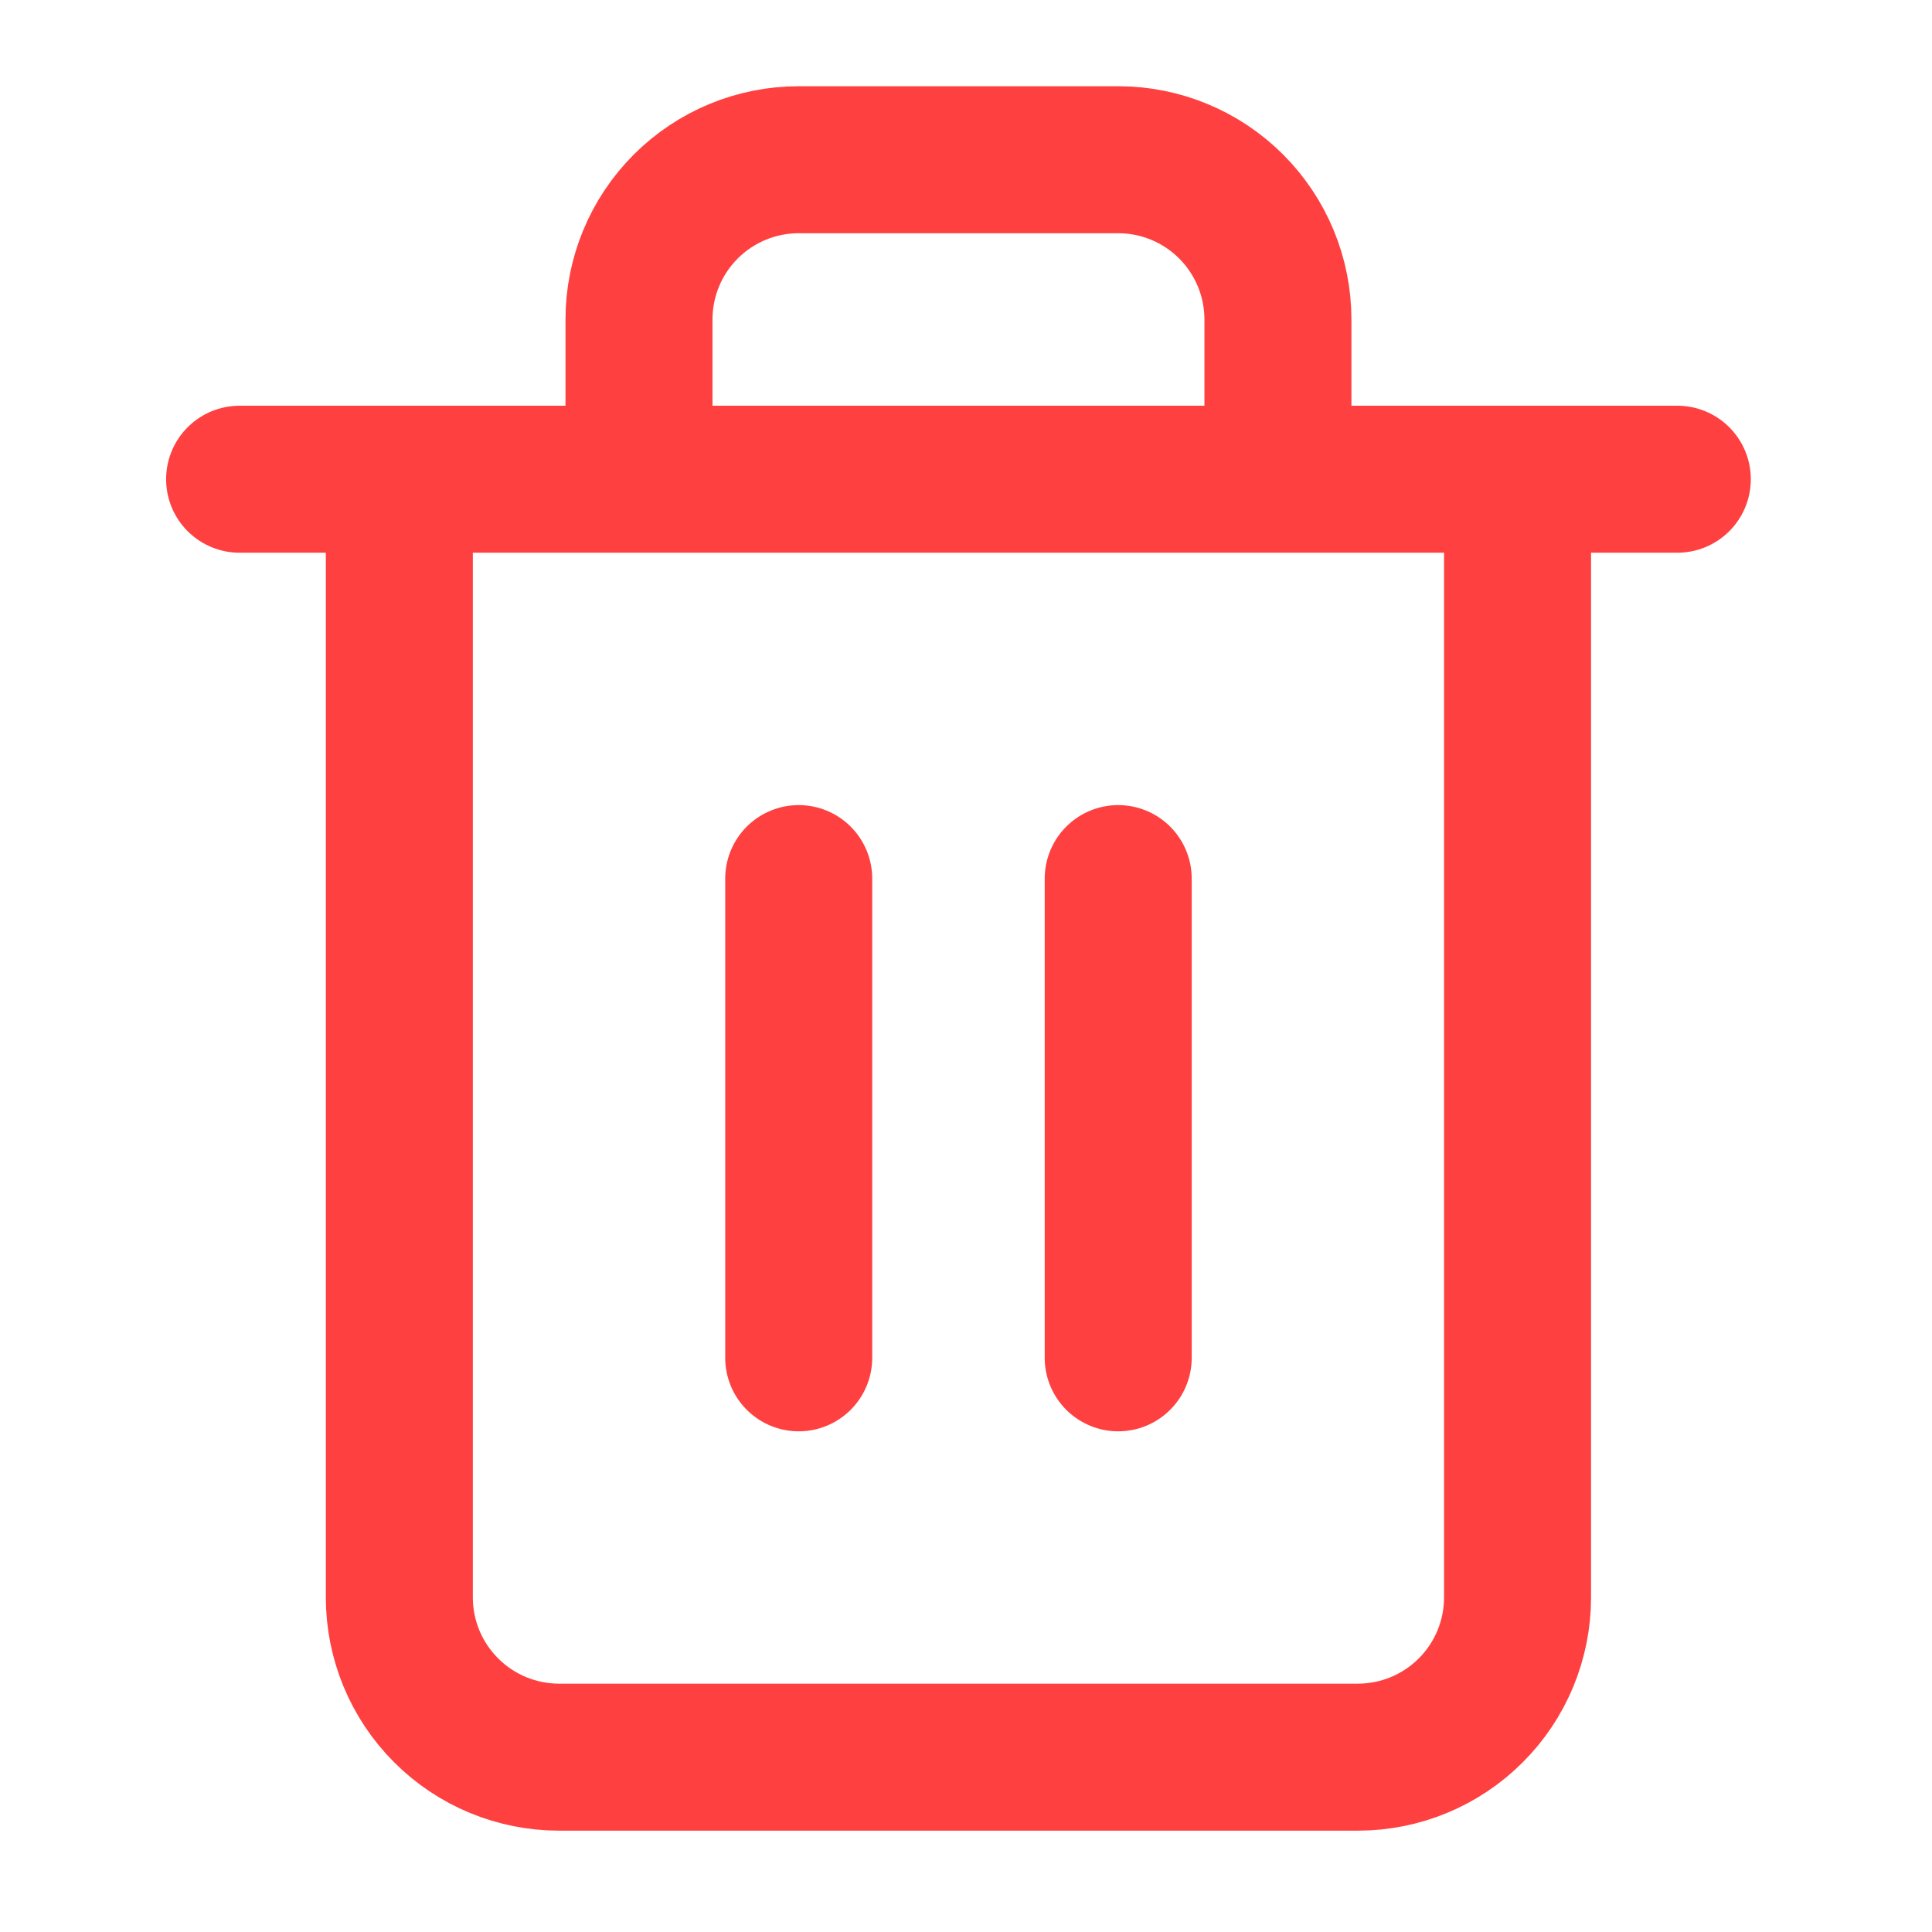
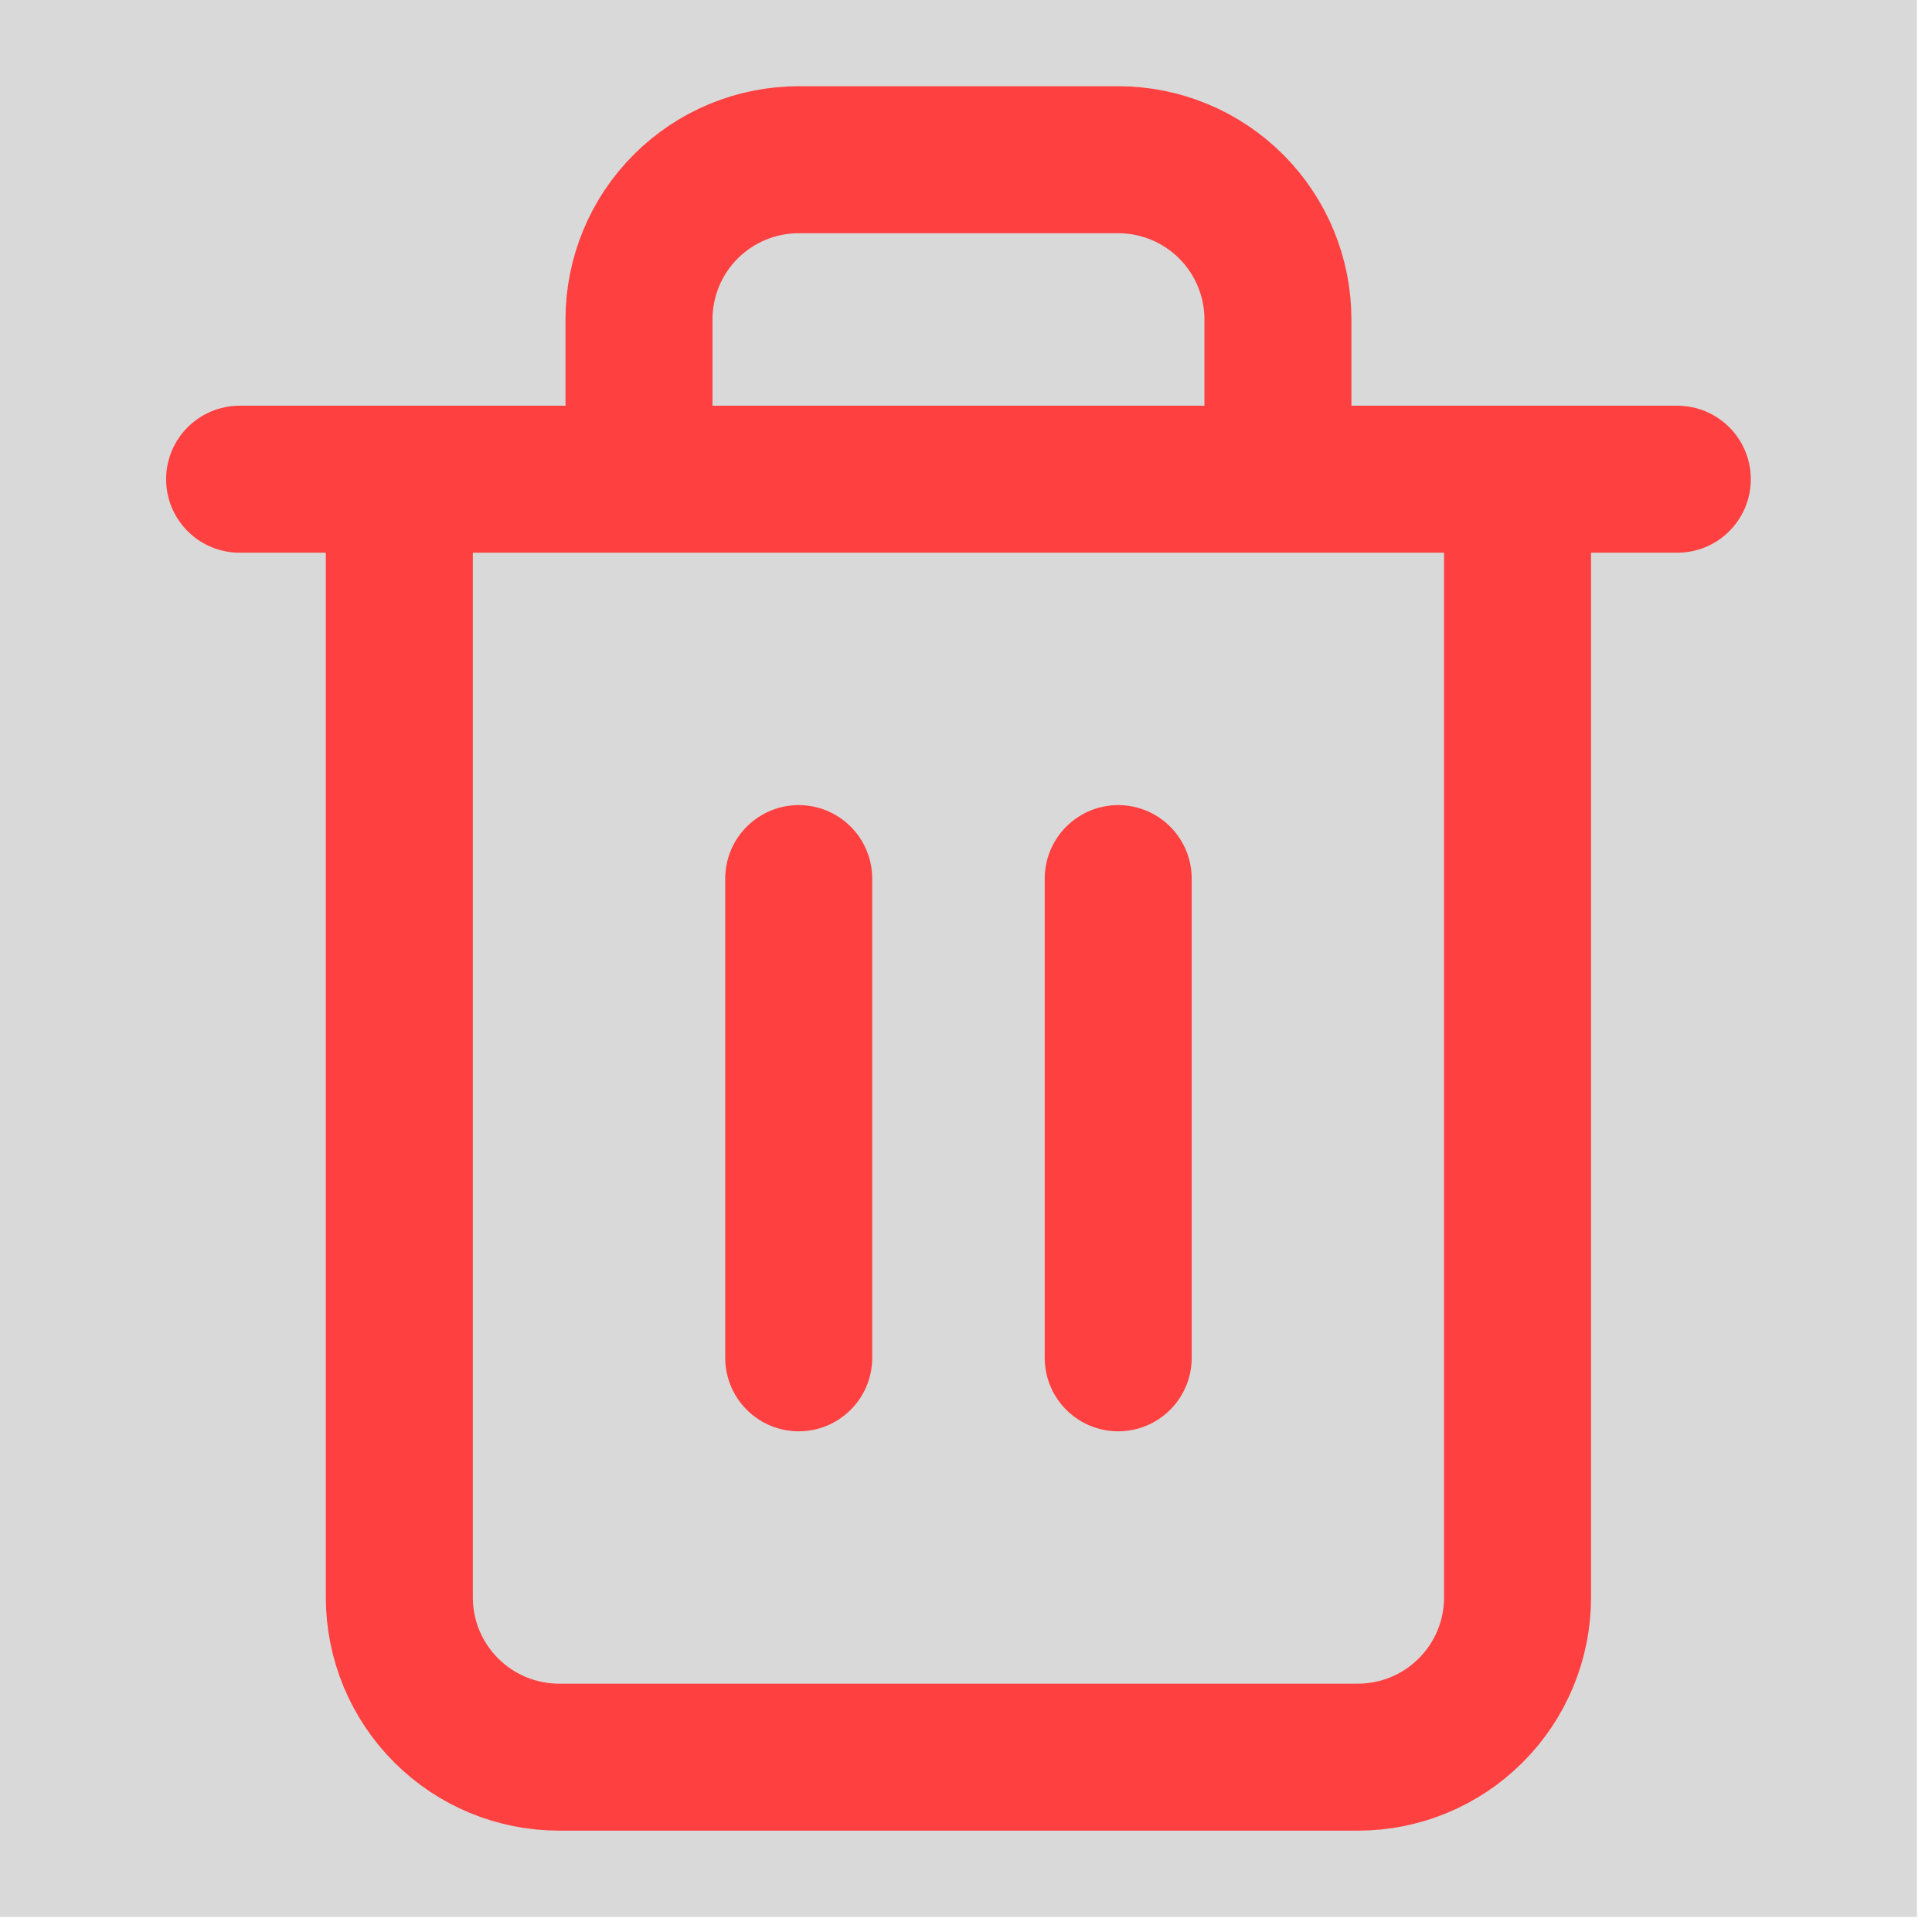
<svg xmlns="http://www.w3.org/2000/svg" width="46" height="46" viewBox="0 0 46 46" fill="none">
+   <rect width="45.641" height="45.641" fill="#D9D9D9" />
  <path d="M5.705 11.41H9.508M9.508 11.41H39.936M9.508 11.41L9.508 38.034C9.508 39.043 9.909 40.01 10.623 40.723C11.336 41.437 12.303 41.837 13.312 41.837H32.329C33.338 41.837 34.305 41.437 35.018 40.723C35.732 40.01 36.132 39.043 36.132 38.034V11.41M15.214 11.41V7.607C15.214 6.598 15.614 5.63 16.328 4.917C17.041 4.204 18.008 3.803 19.017 3.803H26.624C27.633 3.803 28.6 4.204 29.313 4.917C30.026 5.63 30.427 6.598 30.427 7.607V11.41M19.017 20.919V32.329M26.624 20.919V32.329" stroke="#FF4040" stroke-width="3.5" stroke-linecap="round" stroke-linejoin="round" />
</svg>
